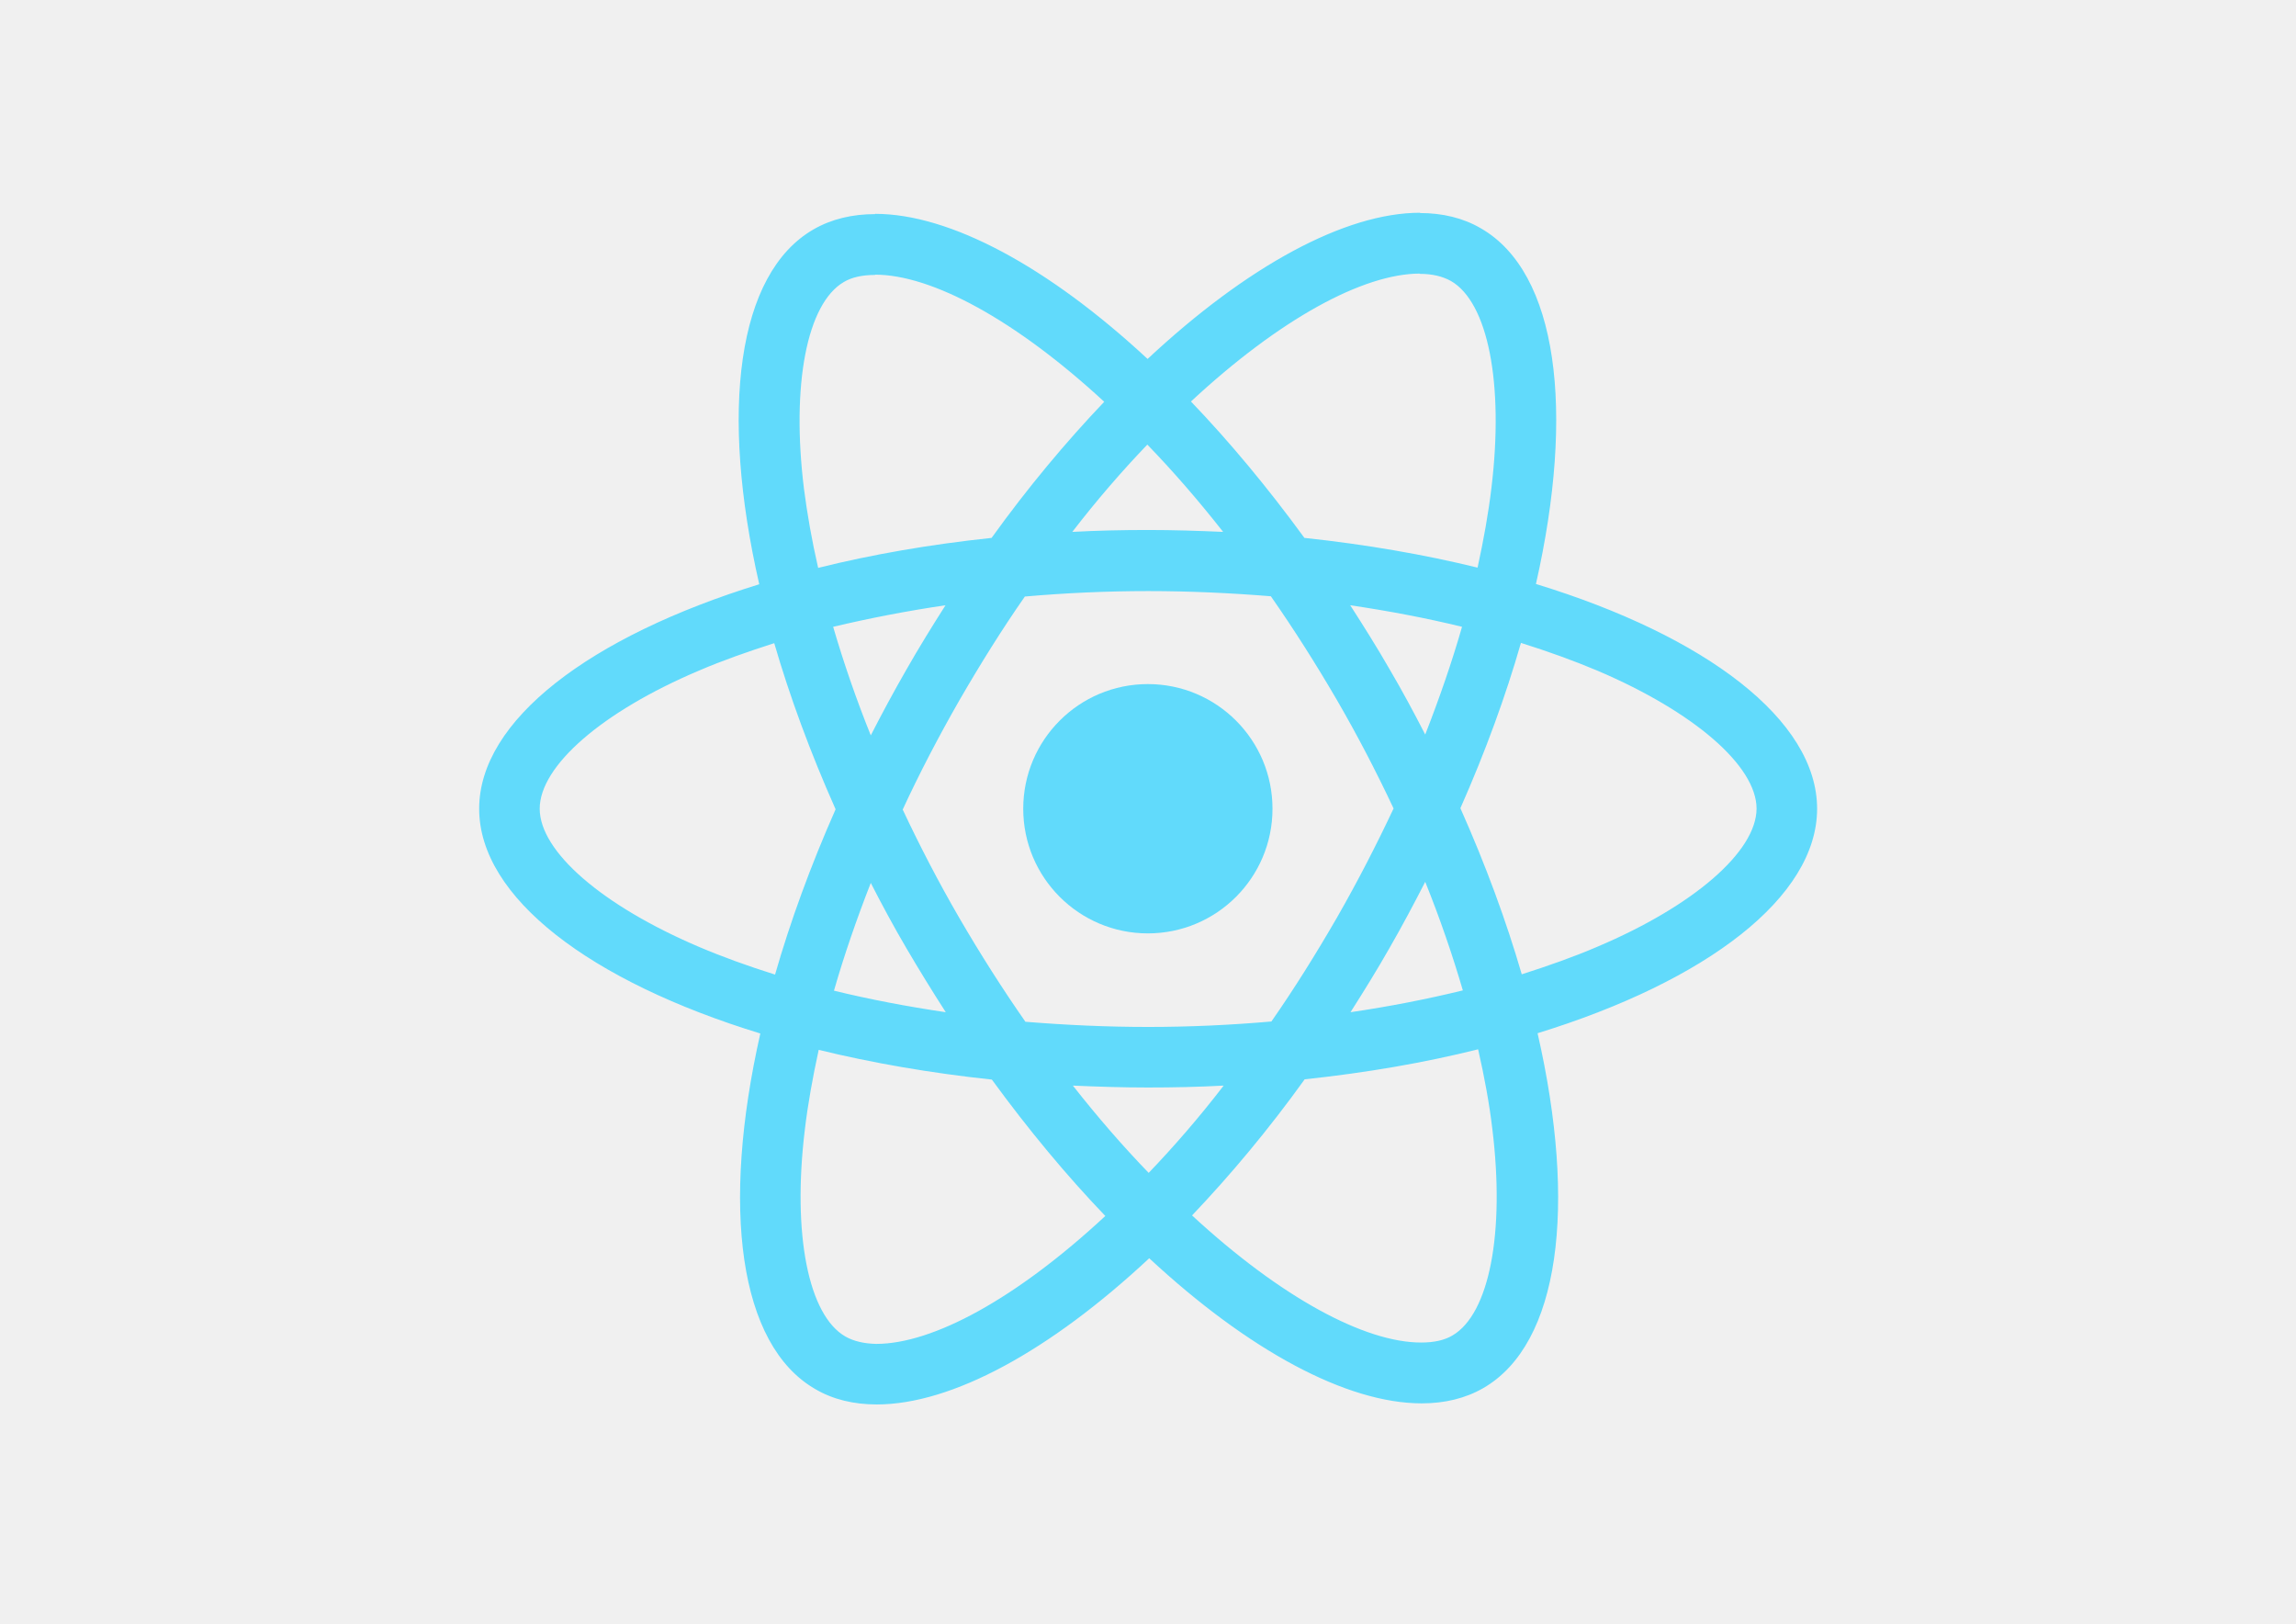
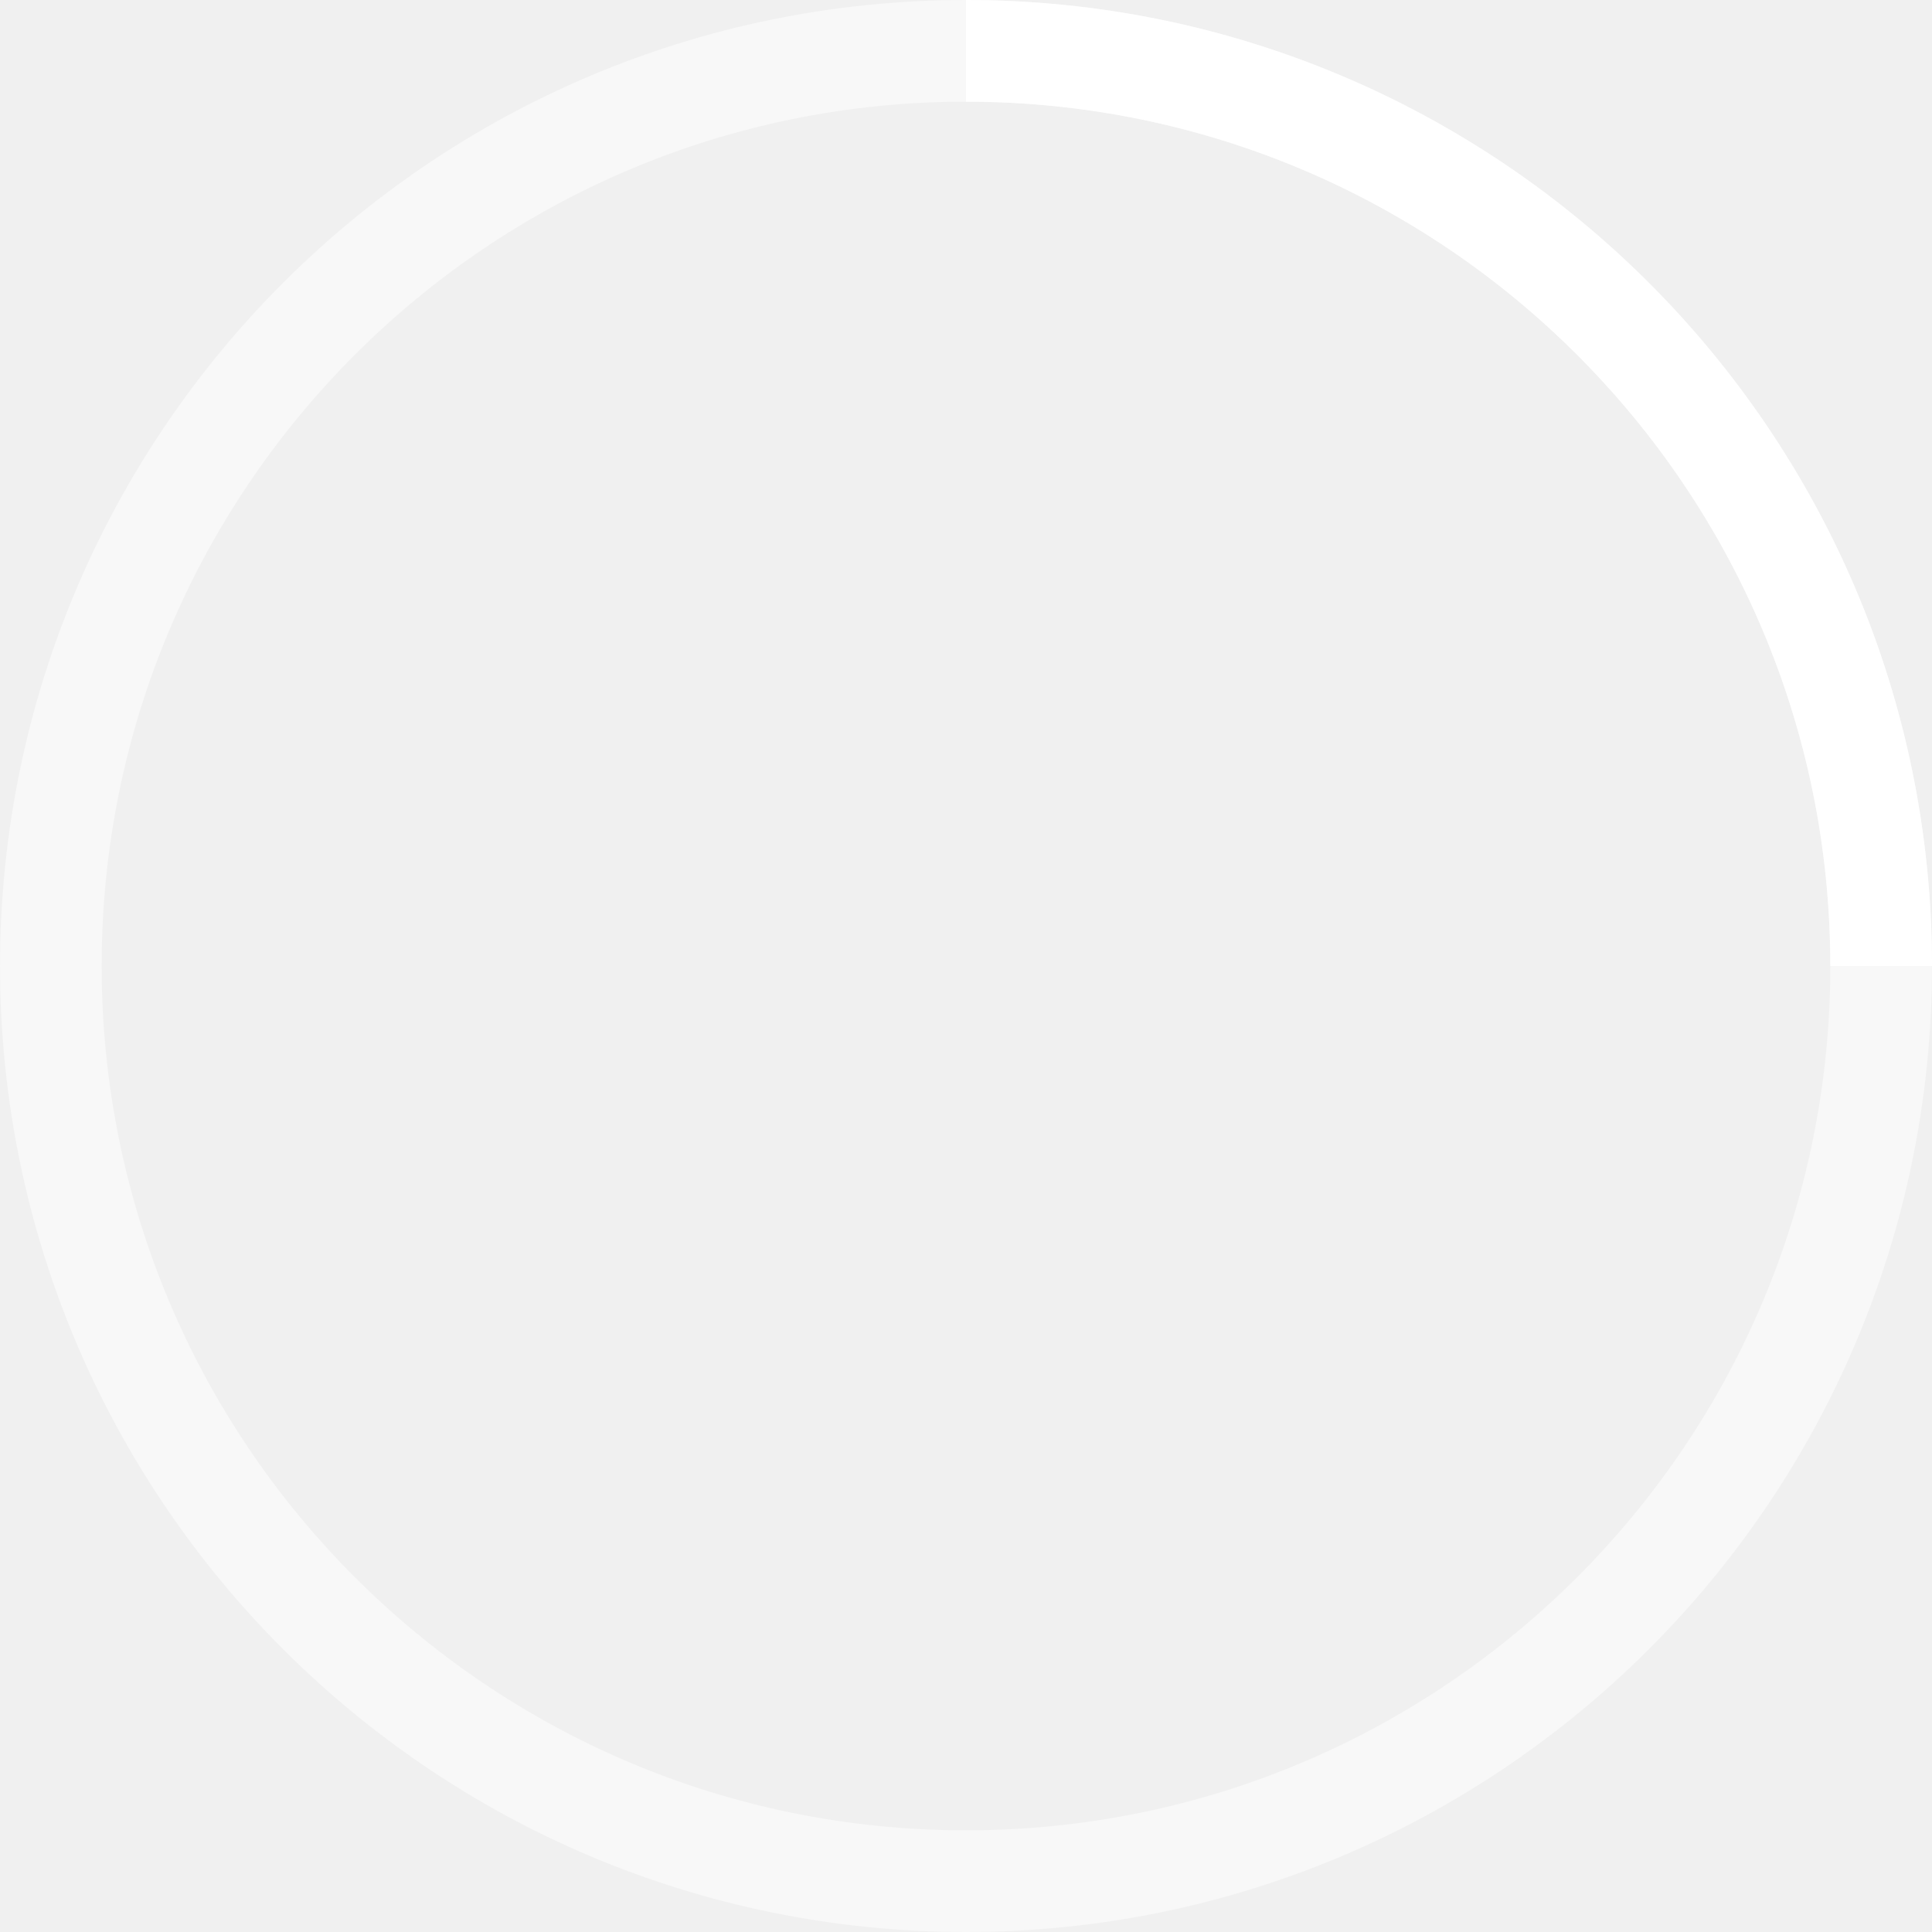
- <svg xmlns="http://www.w3.org/2000/svg" viewBox="0 0 841.9 595.3">
-   <g fill="#61DAFB">
-     <path d="M666.3 296.5c0-32.5-40.7-63.3-103.1-82.4 14.4-63.6 8-114.2-20.2-130.4-6.5-3.8-14.1-5.6-22.4-5.6v22.3c4.6 0 8.3.9 11.4 2.6 13.6 7.8 19.5 37.5 14.9 75.7-1.1 9.4-2.9 19.3-5.1 29.4-19.6-4.8-41-8.5-63.5-10.9-13.5-18.5-27.5-35.3-41.6-50 32.6-30.3 63.2-46.9 84-46.9V78c-27.5 0-63.5 19.6-99.9 53.6-36.4-33.8-72.4-53.2-99.9-53.2v22.3c20.7 0 51.4 16.5 84 46.6-14 14.7-28 31.4-41.3 49.9-22.6 2.4-44 6.1-63.6 11-2.3-10-4-19.7-5.2-29-4.7-38.2 1.1-67.9 14.6-75.8 3-1.8 6.9-2.6 11.5-2.6V78.5c-8.4 0-16 1.8-22.6 5.6-28.1 16.2-34.4 66.7-19.9 130.1-62.2 19.2-102.7 49.9-102.7 82.3 0 32.5 40.7 63.3 103.1 82.4-14.4 63.6-8 114.2 20.2 130.4 6.5 3.8 14.1 5.6 22.5 5.6 27.5 0 63.5-19.6 99.9-53.6 36.4 33.8 72.4 53.2 99.9 53.2 8.4 0 16-1.8 22.6-5.6 28.1-16.2 34.4-66.7 19.9-130.1 62-19.1 102.5-49.9 102.5-82.3zm-130.2-66.7c-3.7 12.9-8.3 26.2-13.5 39.5-4.1-8-8.4-16-13.1-24-4.6-8-9.5-15.8-14.4-23.4 14.2 2.1 27.9 4.7 41 7.9zm-45.8 106.5c-7.8 13.5-15.8 26.3-24.1 38.2-14.9 1.3-30 2-45.2 2-15.1 0-30.2-.7-45-1.9-8.3-11.9-16.4-24.6-24.2-38-7.6-13.1-14.5-26.4-20.8-39.8 6.2-13.4 13.2-26.8 20.7-39.9 7.8-13.5 15.8-26.3 24.1-38.2 14.9-1.3 30-2 45.2-2 15.1 0 30.2.7 45 1.9 8.3 11.9 16.4 24.6 24.2 38 7.6 13.1 14.5 26.4 20.8 39.8-6.3 13.4-13.2 26.8-20.7 39.9zm32.3-13c5.4 13.4 10 26.8 13.8 39.8-13.1 3.2-26.9 5.9-41.2 8 4.9-7.7 9.8-15.6 14.4-23.7 4.6-8 8.9-16.1 13-24.1zM421.2 430c-9.3-9.6-18.6-20.3-27.8-32 9 .4 18.2.7 27.5.7 9.4 0 18.7-.2 27.8-.7-9 11.7-18.3 22.4-27.5 32zm-74.4-58.9c-14.2-2.1-27.9-4.7-41-7.9 3.7-12.9 8.3-26.2 13.5-39.5 4.1 8 8.4 16 13.1 24 4.7 8 9.5 15.8 14.4 23.4zM420.7 163c9.3 9.6 18.6 20.3 27.8 32-9-.4-18.2-.7-27.5-.7-9.4 0-18.7.2-27.8.7 9-11.7 18.3-22.4 27.5-32zm-74 58.9c-4.9 7.7-9.8 15.6-14.4 23.7-4.6 8-8.9 16-13 24-5.4-13.4-10-26.8-13.8-39.8 13.1-3.1 26.9-5.8 41.2-7.9zm-90.5 125.2c-35.4-15.1-58.3-34.9-58.3-50.6 0-15.7 22.9-35.6 58.3-50.6 8.6-3.7 18-7 27.7-10.1 5.7 19.6 13.2 40 22.5 60.9-9.2 20.8-16.6 41.1-22.2 60.6-9.9-3.1-19.3-6.5-28-10.2zM310 490c-13.6-7.8-19.5-37.5-14.9-75.7 1.1-9.4 2.9-19.3 5.1-29.4 19.6 4.8 41 8.5 63.5 10.9 13.5 18.5 27.5 35.3 41.6 50-32.6 30.3-63.2 46.9-84 46.9-4.5-.1-8.3-1-11.3-2.7zm237.2-76.2c4.7 38.2-1.1 67.9-14.6 75.8-3 1.8-6.9 2.6-11.5 2.6-20.7 0-51.4-16.5-84-46.6 14-14.7 28-31.4 41.3-49.9 22.6-2.4 44-6.1 63.6-11 2.3 10.1 4.1 19.8 5.2 29.1zm38.5-66.7c-8.6 3.7-18 7-27.7 10.1-5.7-19.6-13.2-40-22.5-60.9 9.2-20.8 16.6-41.1 22.2-60.6 9.9 3.1 19.3 6.5 28.1 10.2 35.4 15.1 58.3 34.9 58.3 50.6-.1 15.7-23 35.6-58.4 50.6zM320.8 78.4z" />
-     <circle cx="420.9" cy="296.5" r="45.7" />
-     <path d="M520.5 78.1z" />
+ <svg xmlns="http://www.w3.org/2000/svg" width="38" height="38" viewBox="0 0 38 38" stroke="#fff">
+   <g fill="none" fill-rule="evenodd">
+     <g transform="translate(1 1)" stroke-width="2">
+       <circle stroke-opacity=".5" cx="18" cy="18" r="18" />
+       <path d="M36 18c0-9.94-8.06-18-18-18">
+         <animateTransform attributeName="transform" type="rotate" from="0 18 18" to="360 18 18" dur="1s" repeatCount="indefinite" />
+       </path>
+     </g>
  </g>
</svg>
